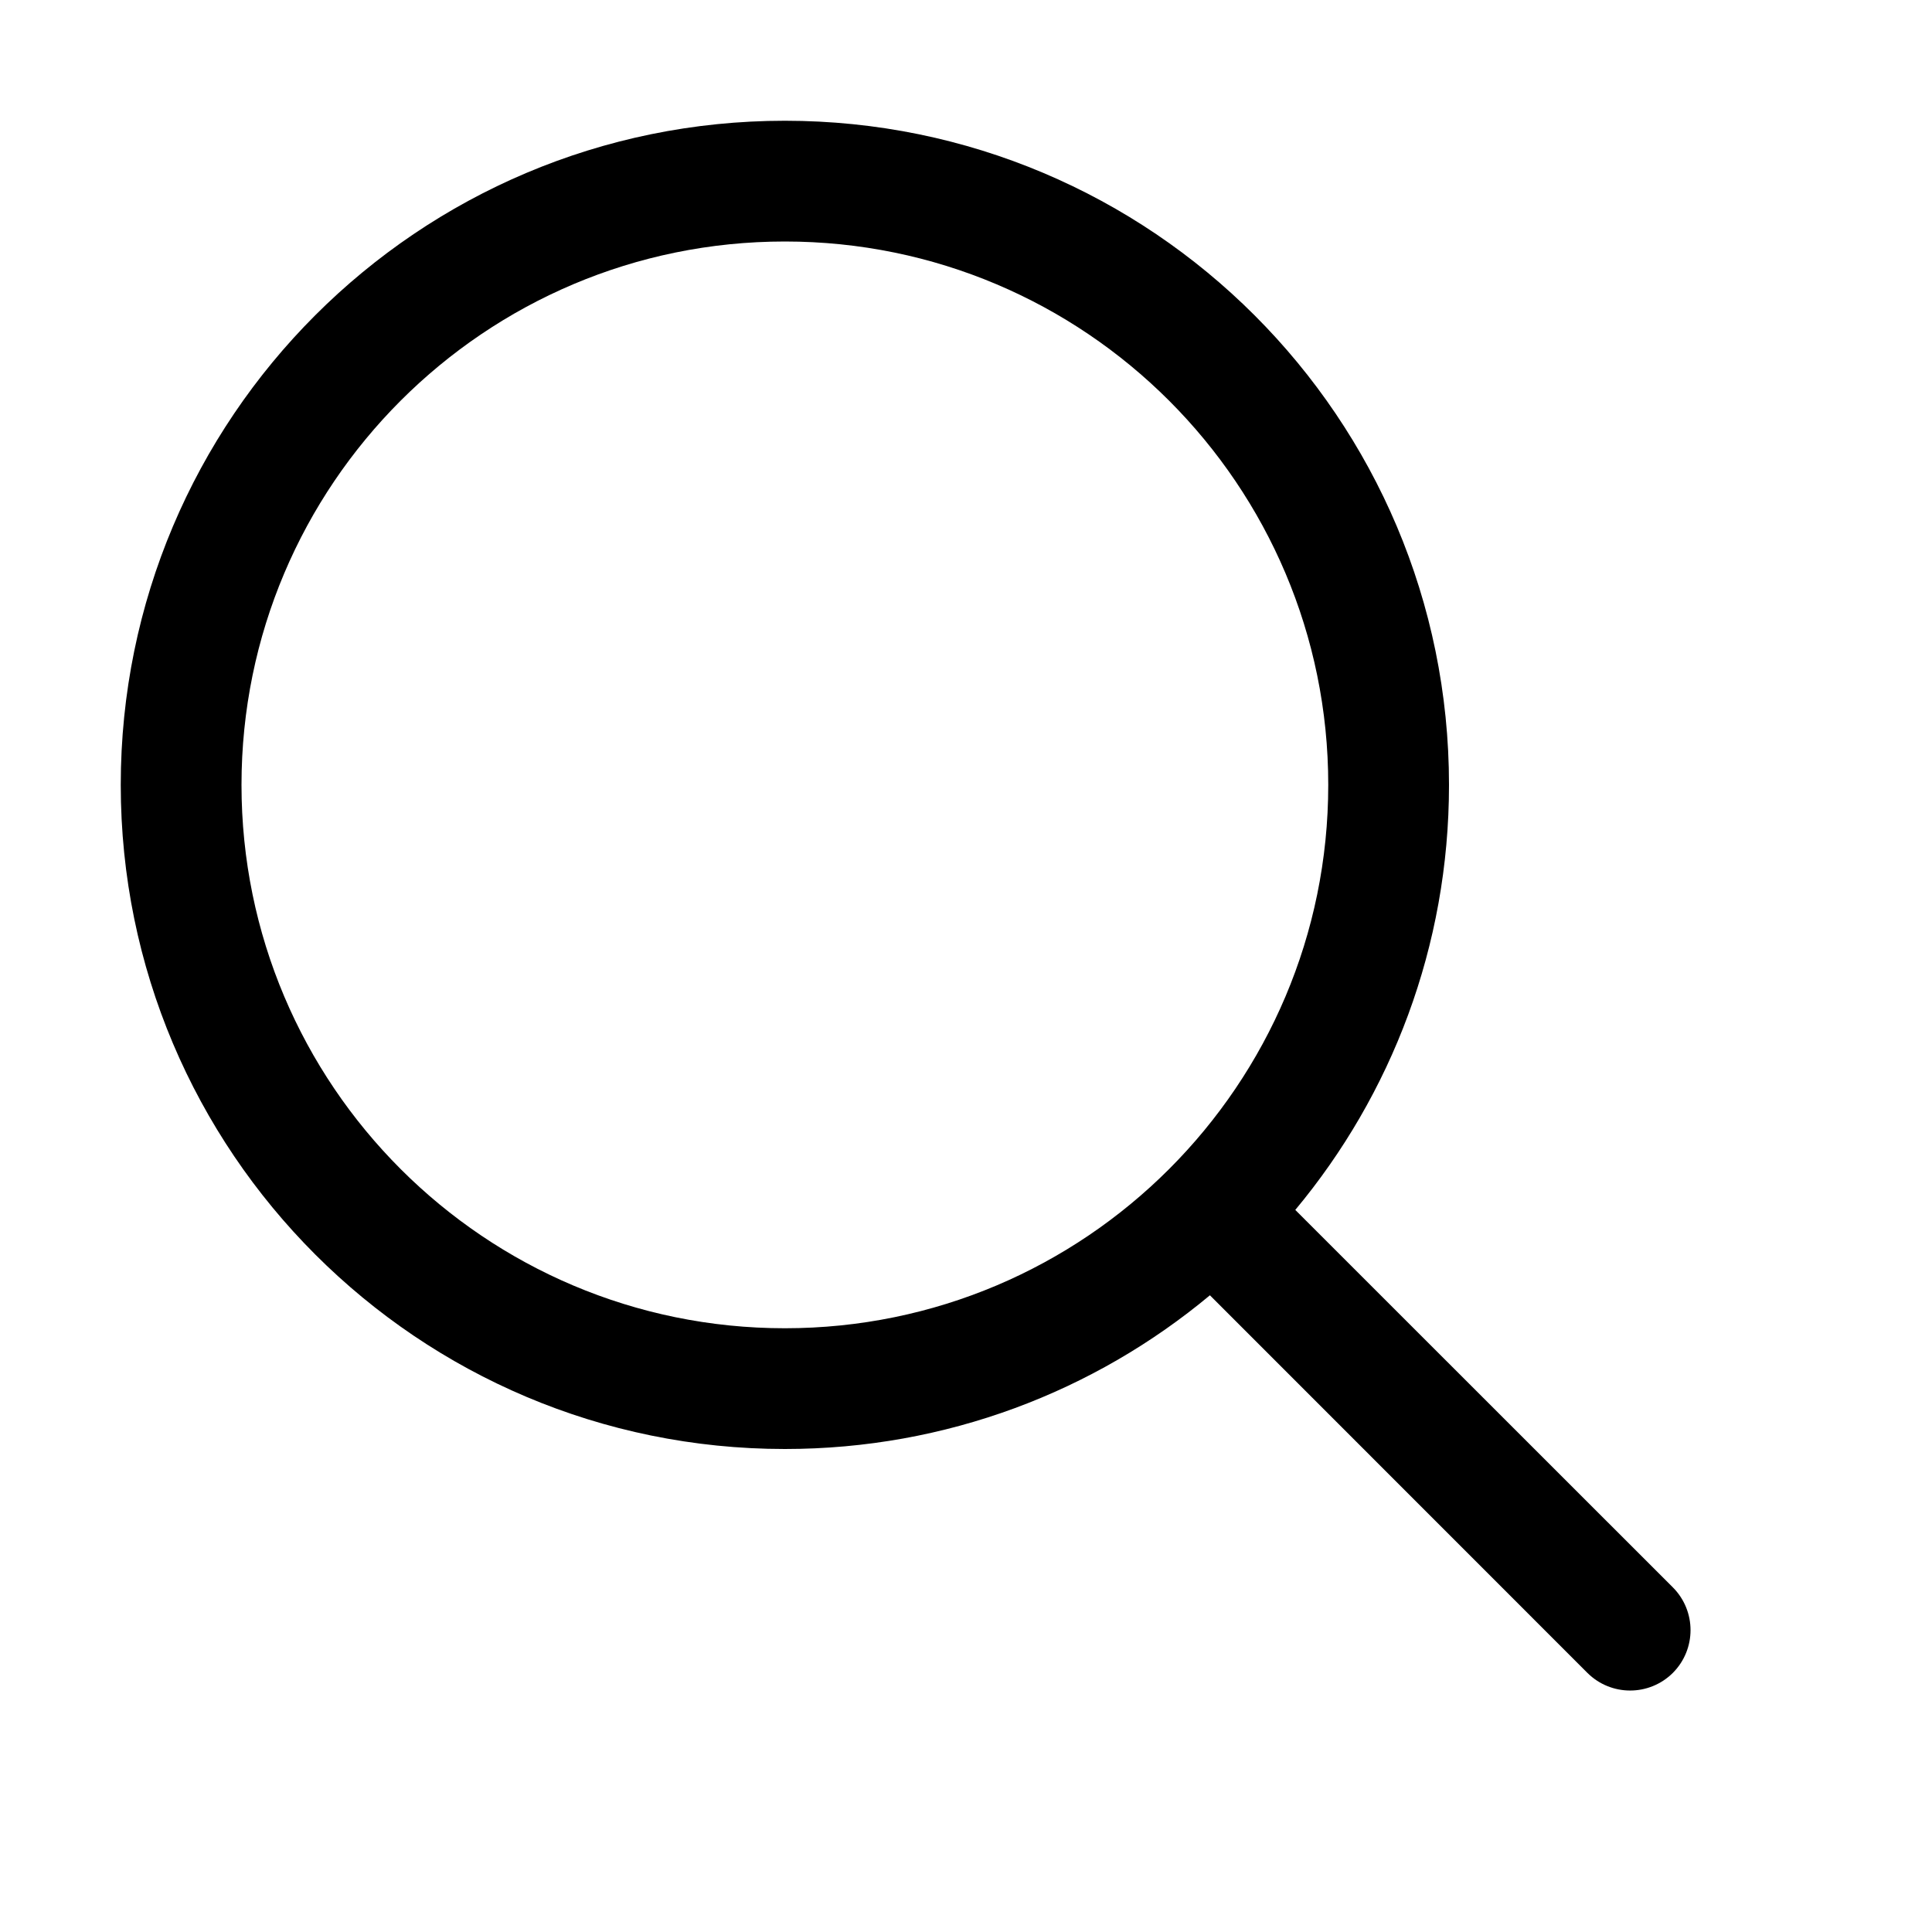
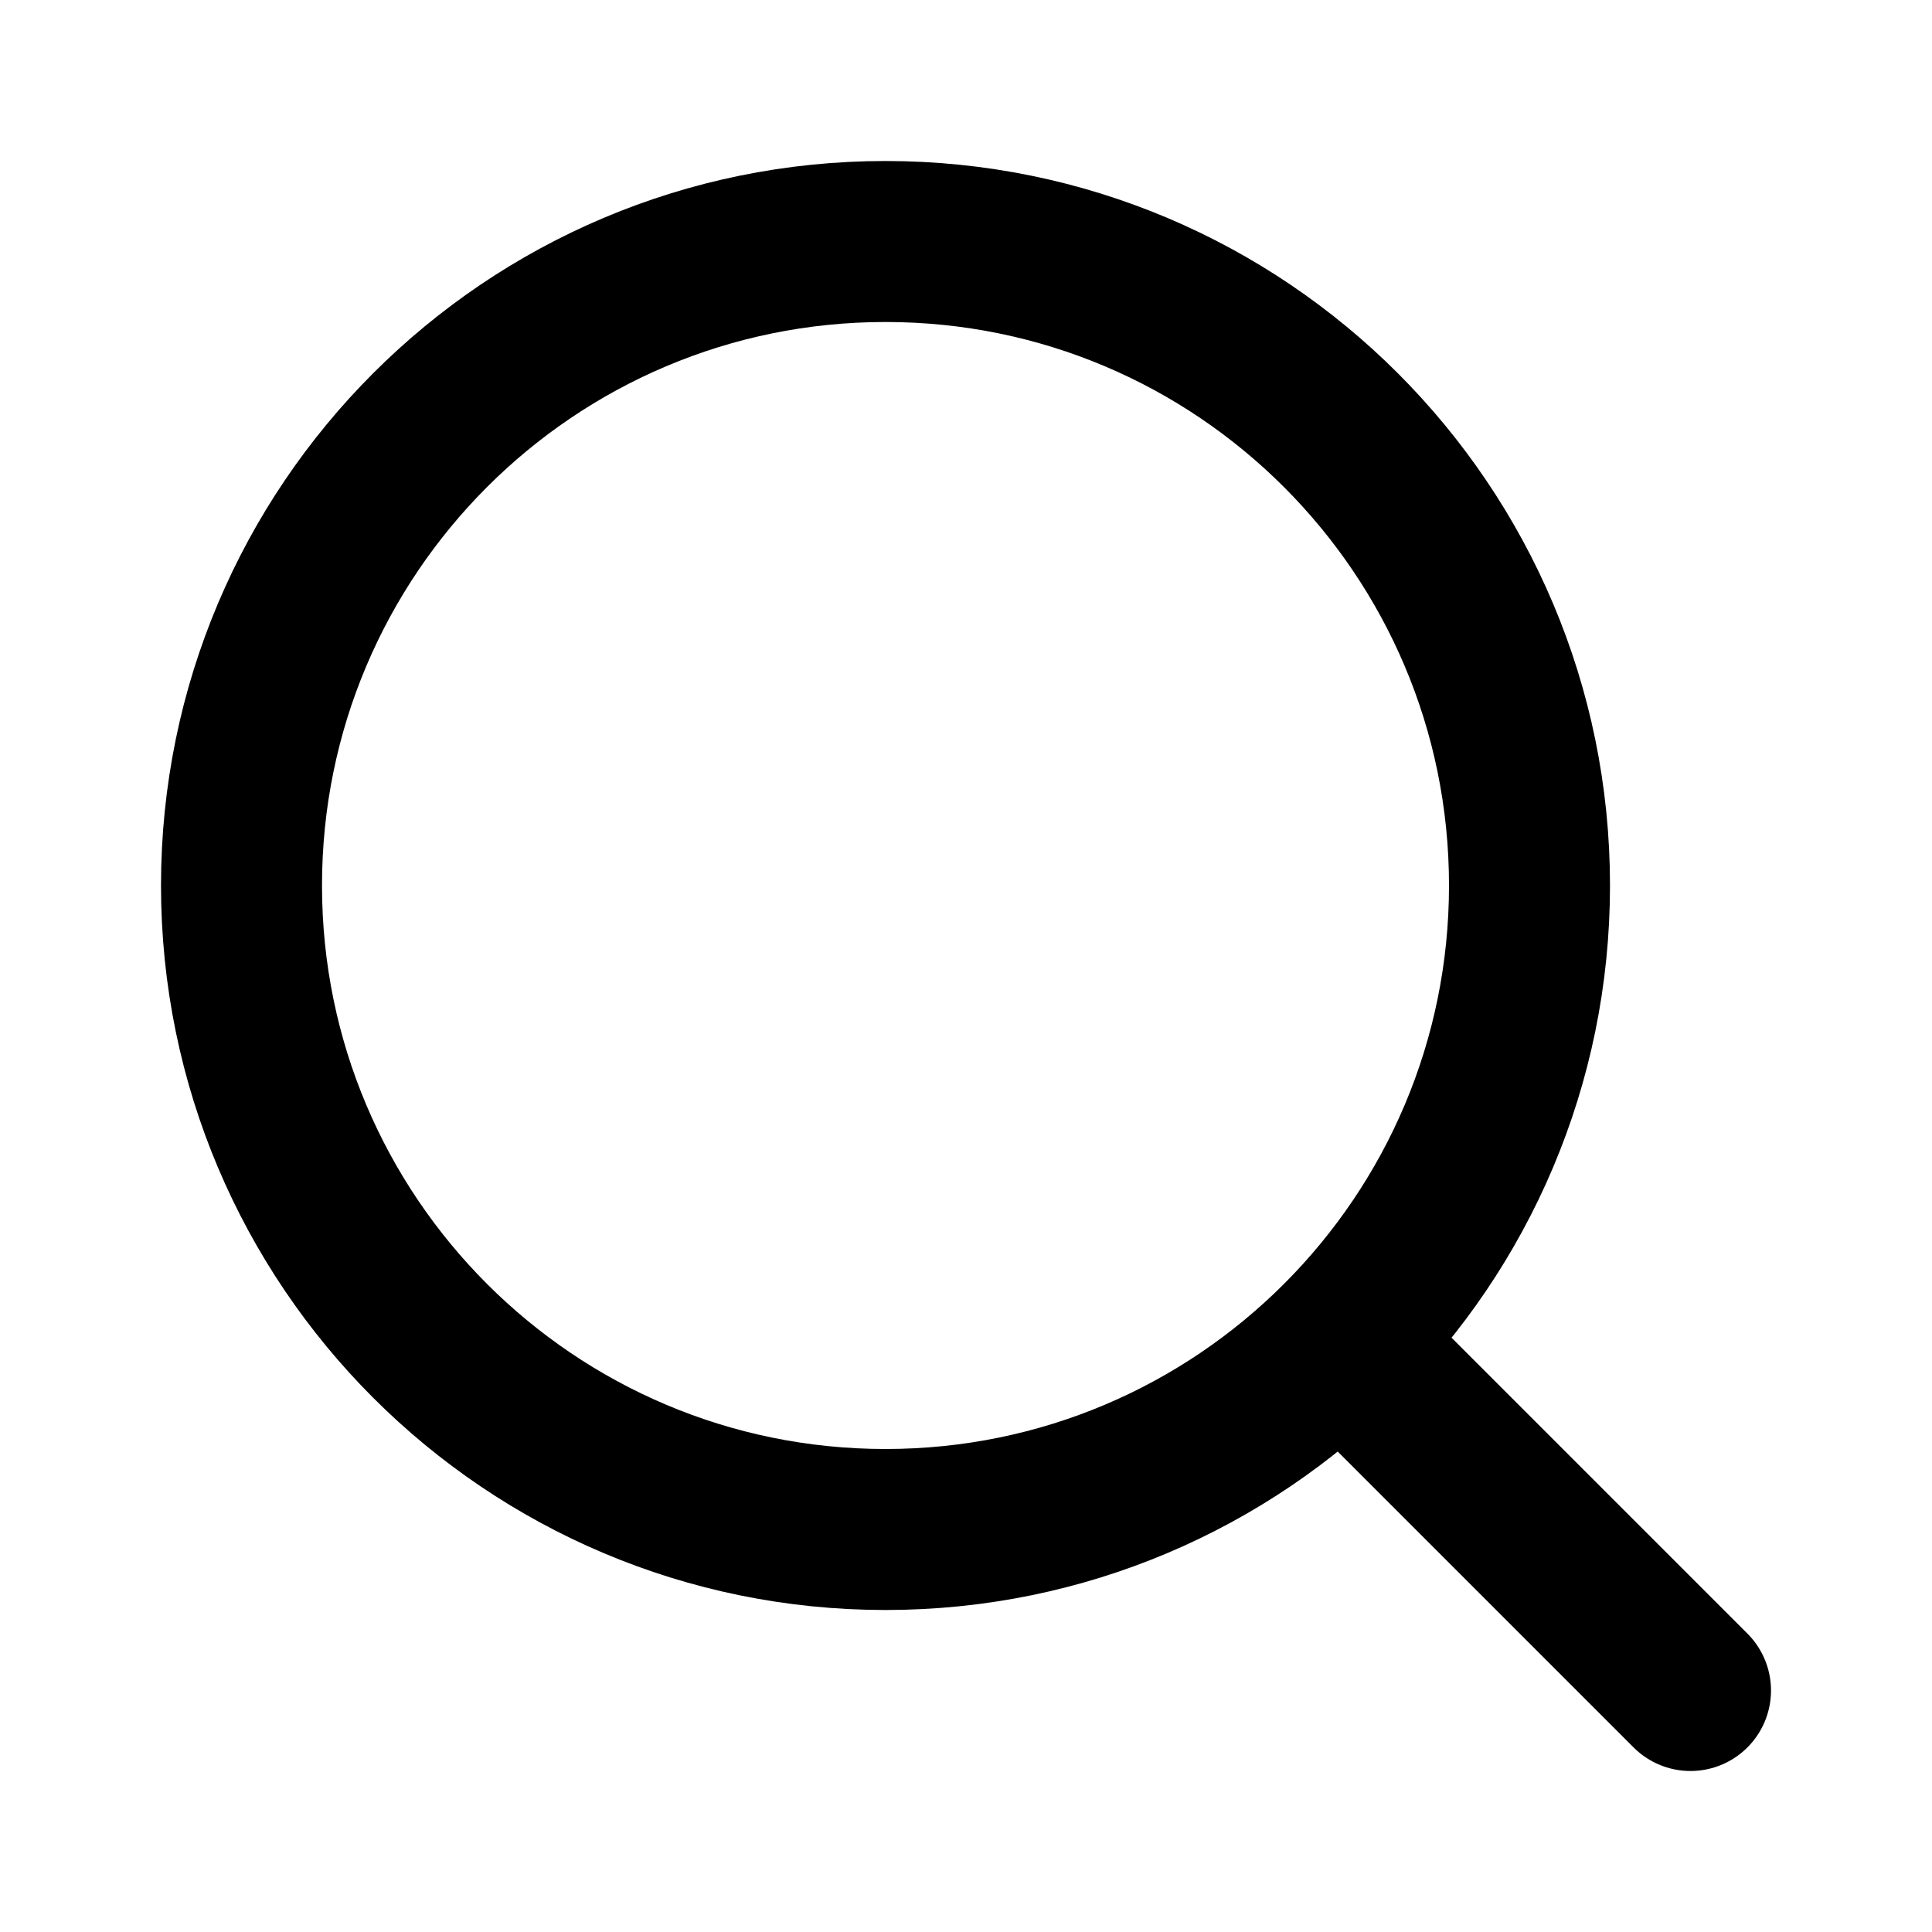
- <svg xmlns="http://www.w3.org/2000/svg" width="16" height="16" viewBox="0 0 16 16" fill="currentColor">
-   <path d="M10.02 10.727C9.066 11.522 7.839 12 6.5 12C3.462 12 1 9.538 1 6.5C1 3.462 3.462 1 6.5 1C9.538 1 12 3.462 12 6.5C12 7.839 11.522 9.066 10.727 10.02L13.854 13.146C14.049 13.342 14.049 13.658 13.854 13.854C13.658 14.049 13.342 14.049 13.146 13.854L10.02 10.727ZM11 6.5C11 4.015 8.985 2 6.5 2C4.015 2 2 4.015 2 6.5C2 8.985 4.015 11 6.5 11C8.985 11 11 8.985 11 6.5Z" />
+ <svg xmlns="http://www.w3.org/2000/svg" width="24" height="24" viewBox="0 0 24 24" fill="none" stroke="currentColor" stroke-width="2" stroke-linecap="round" stroke-linejoin="round">
+   <path d="m21 21-4.34-4.34" />
+   <circle cx="11" cy="11" r="8" />
</svg>
